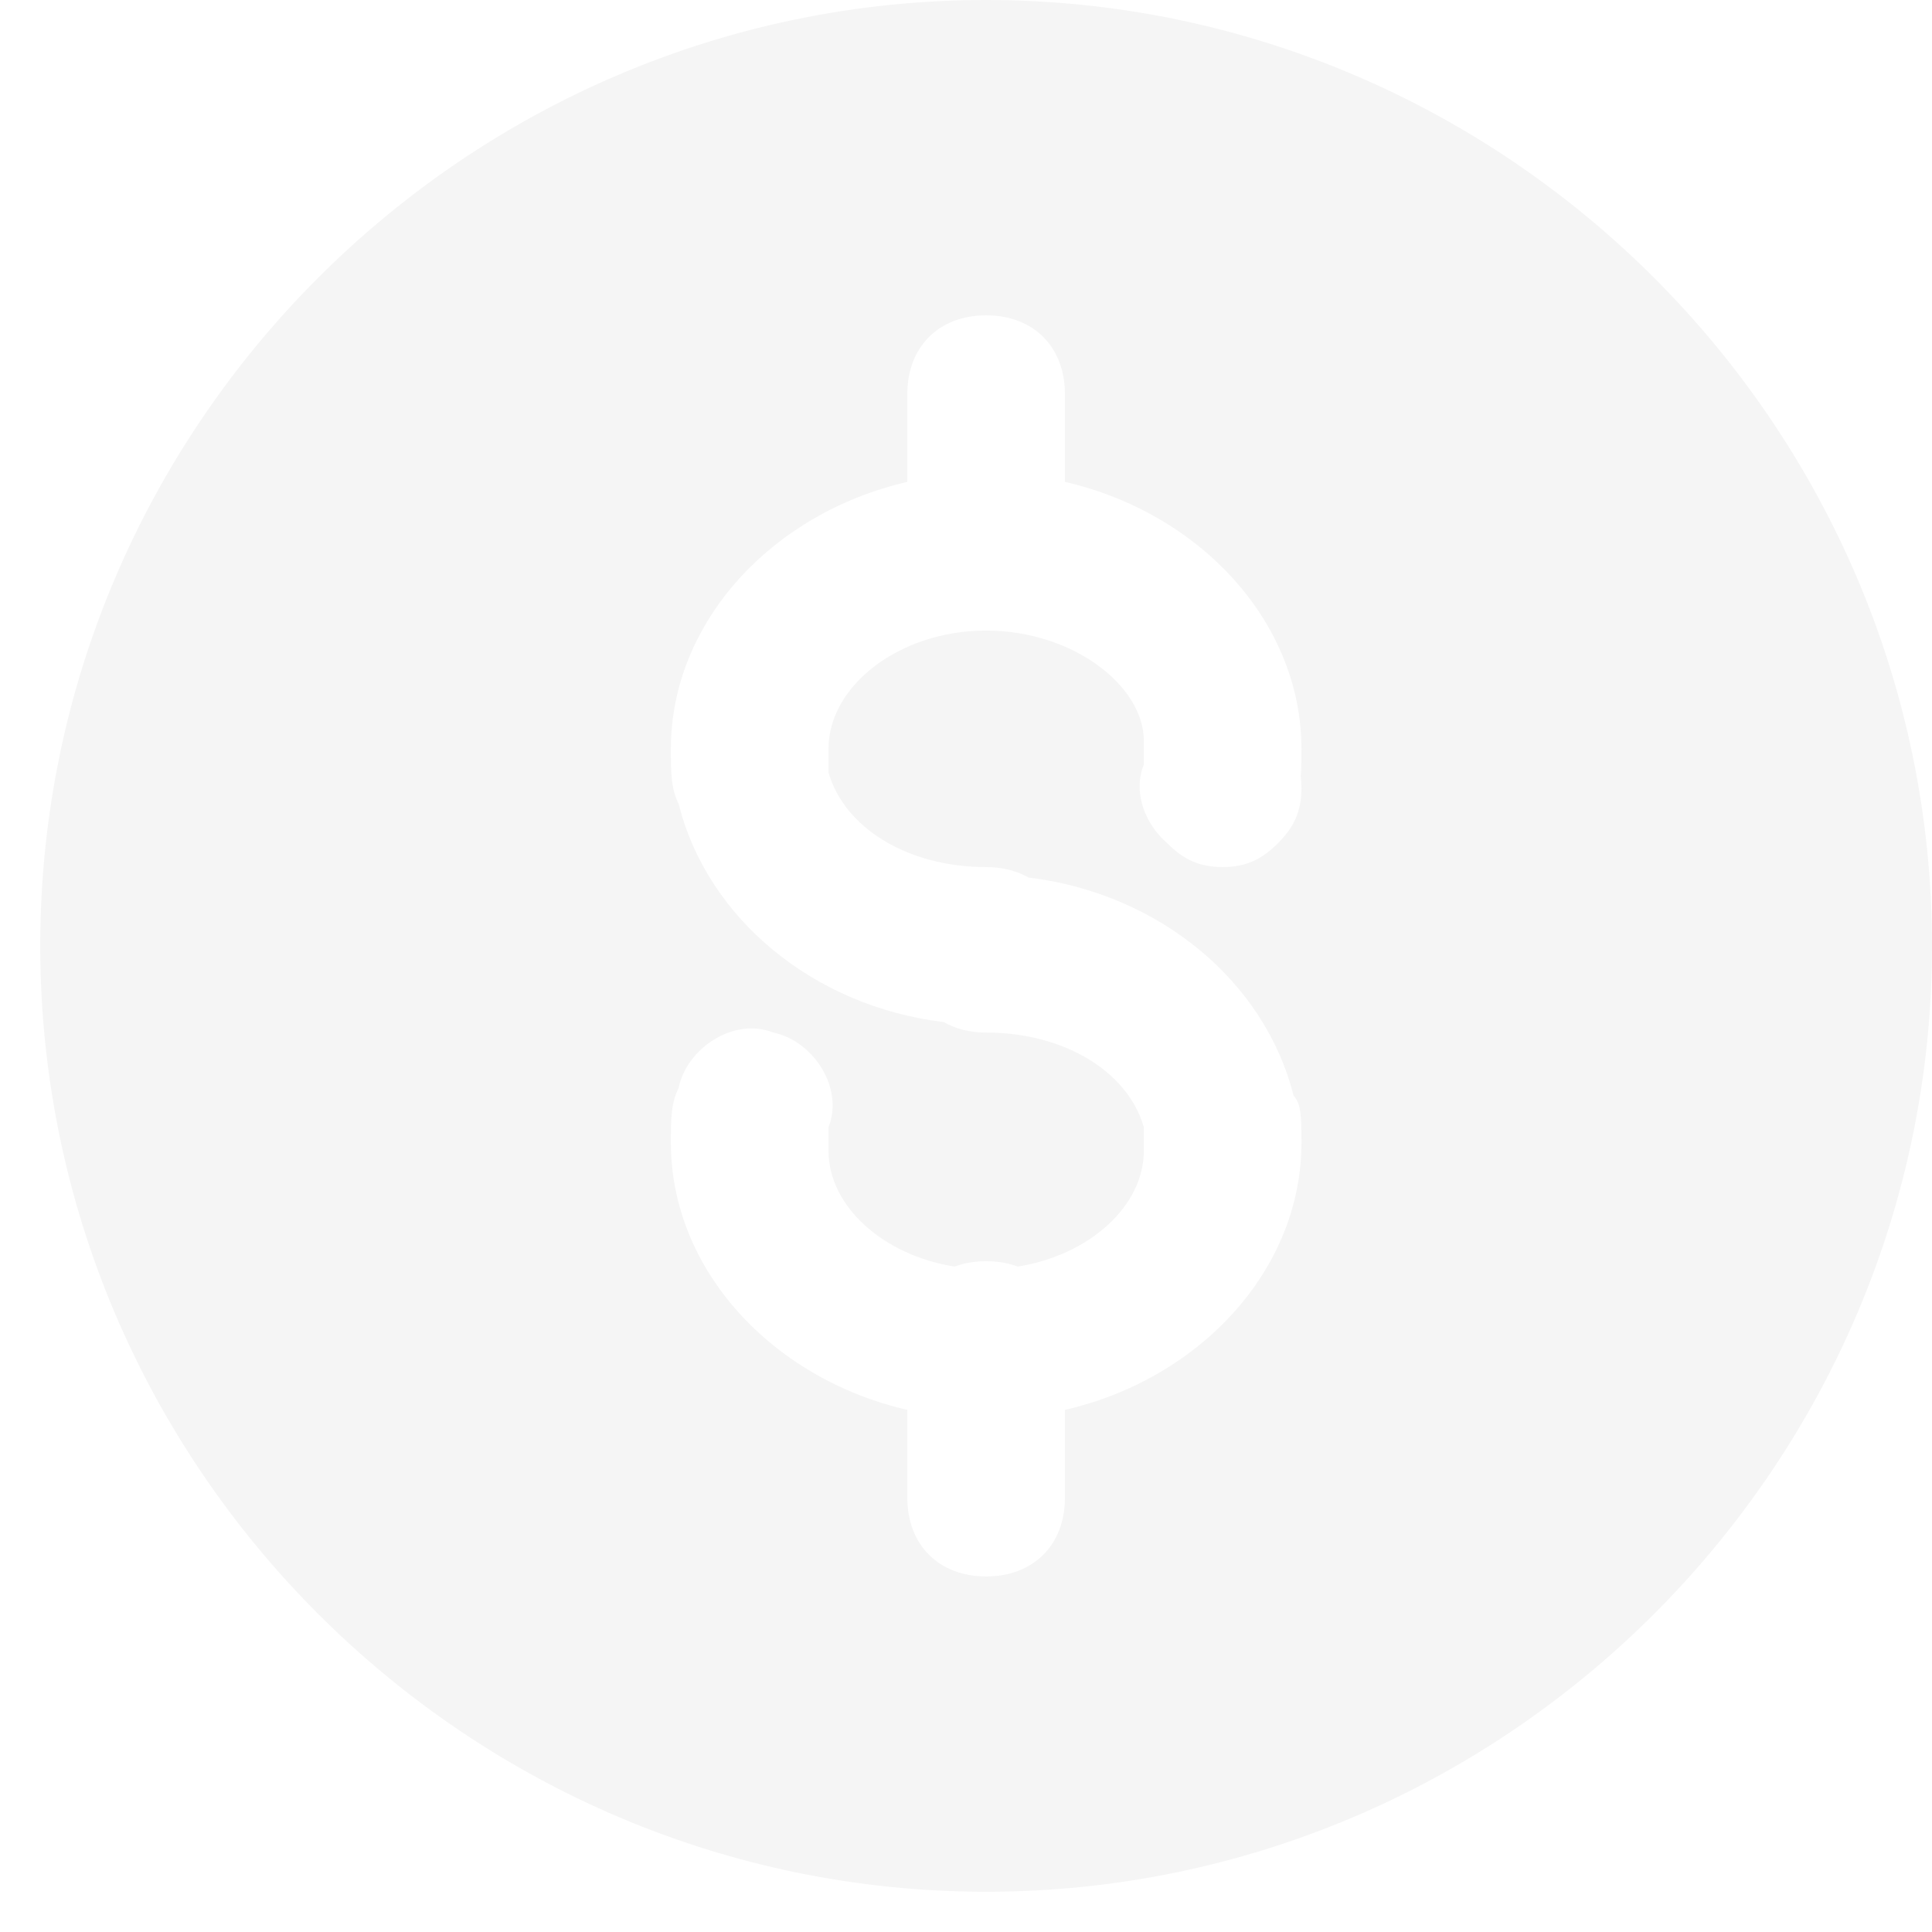
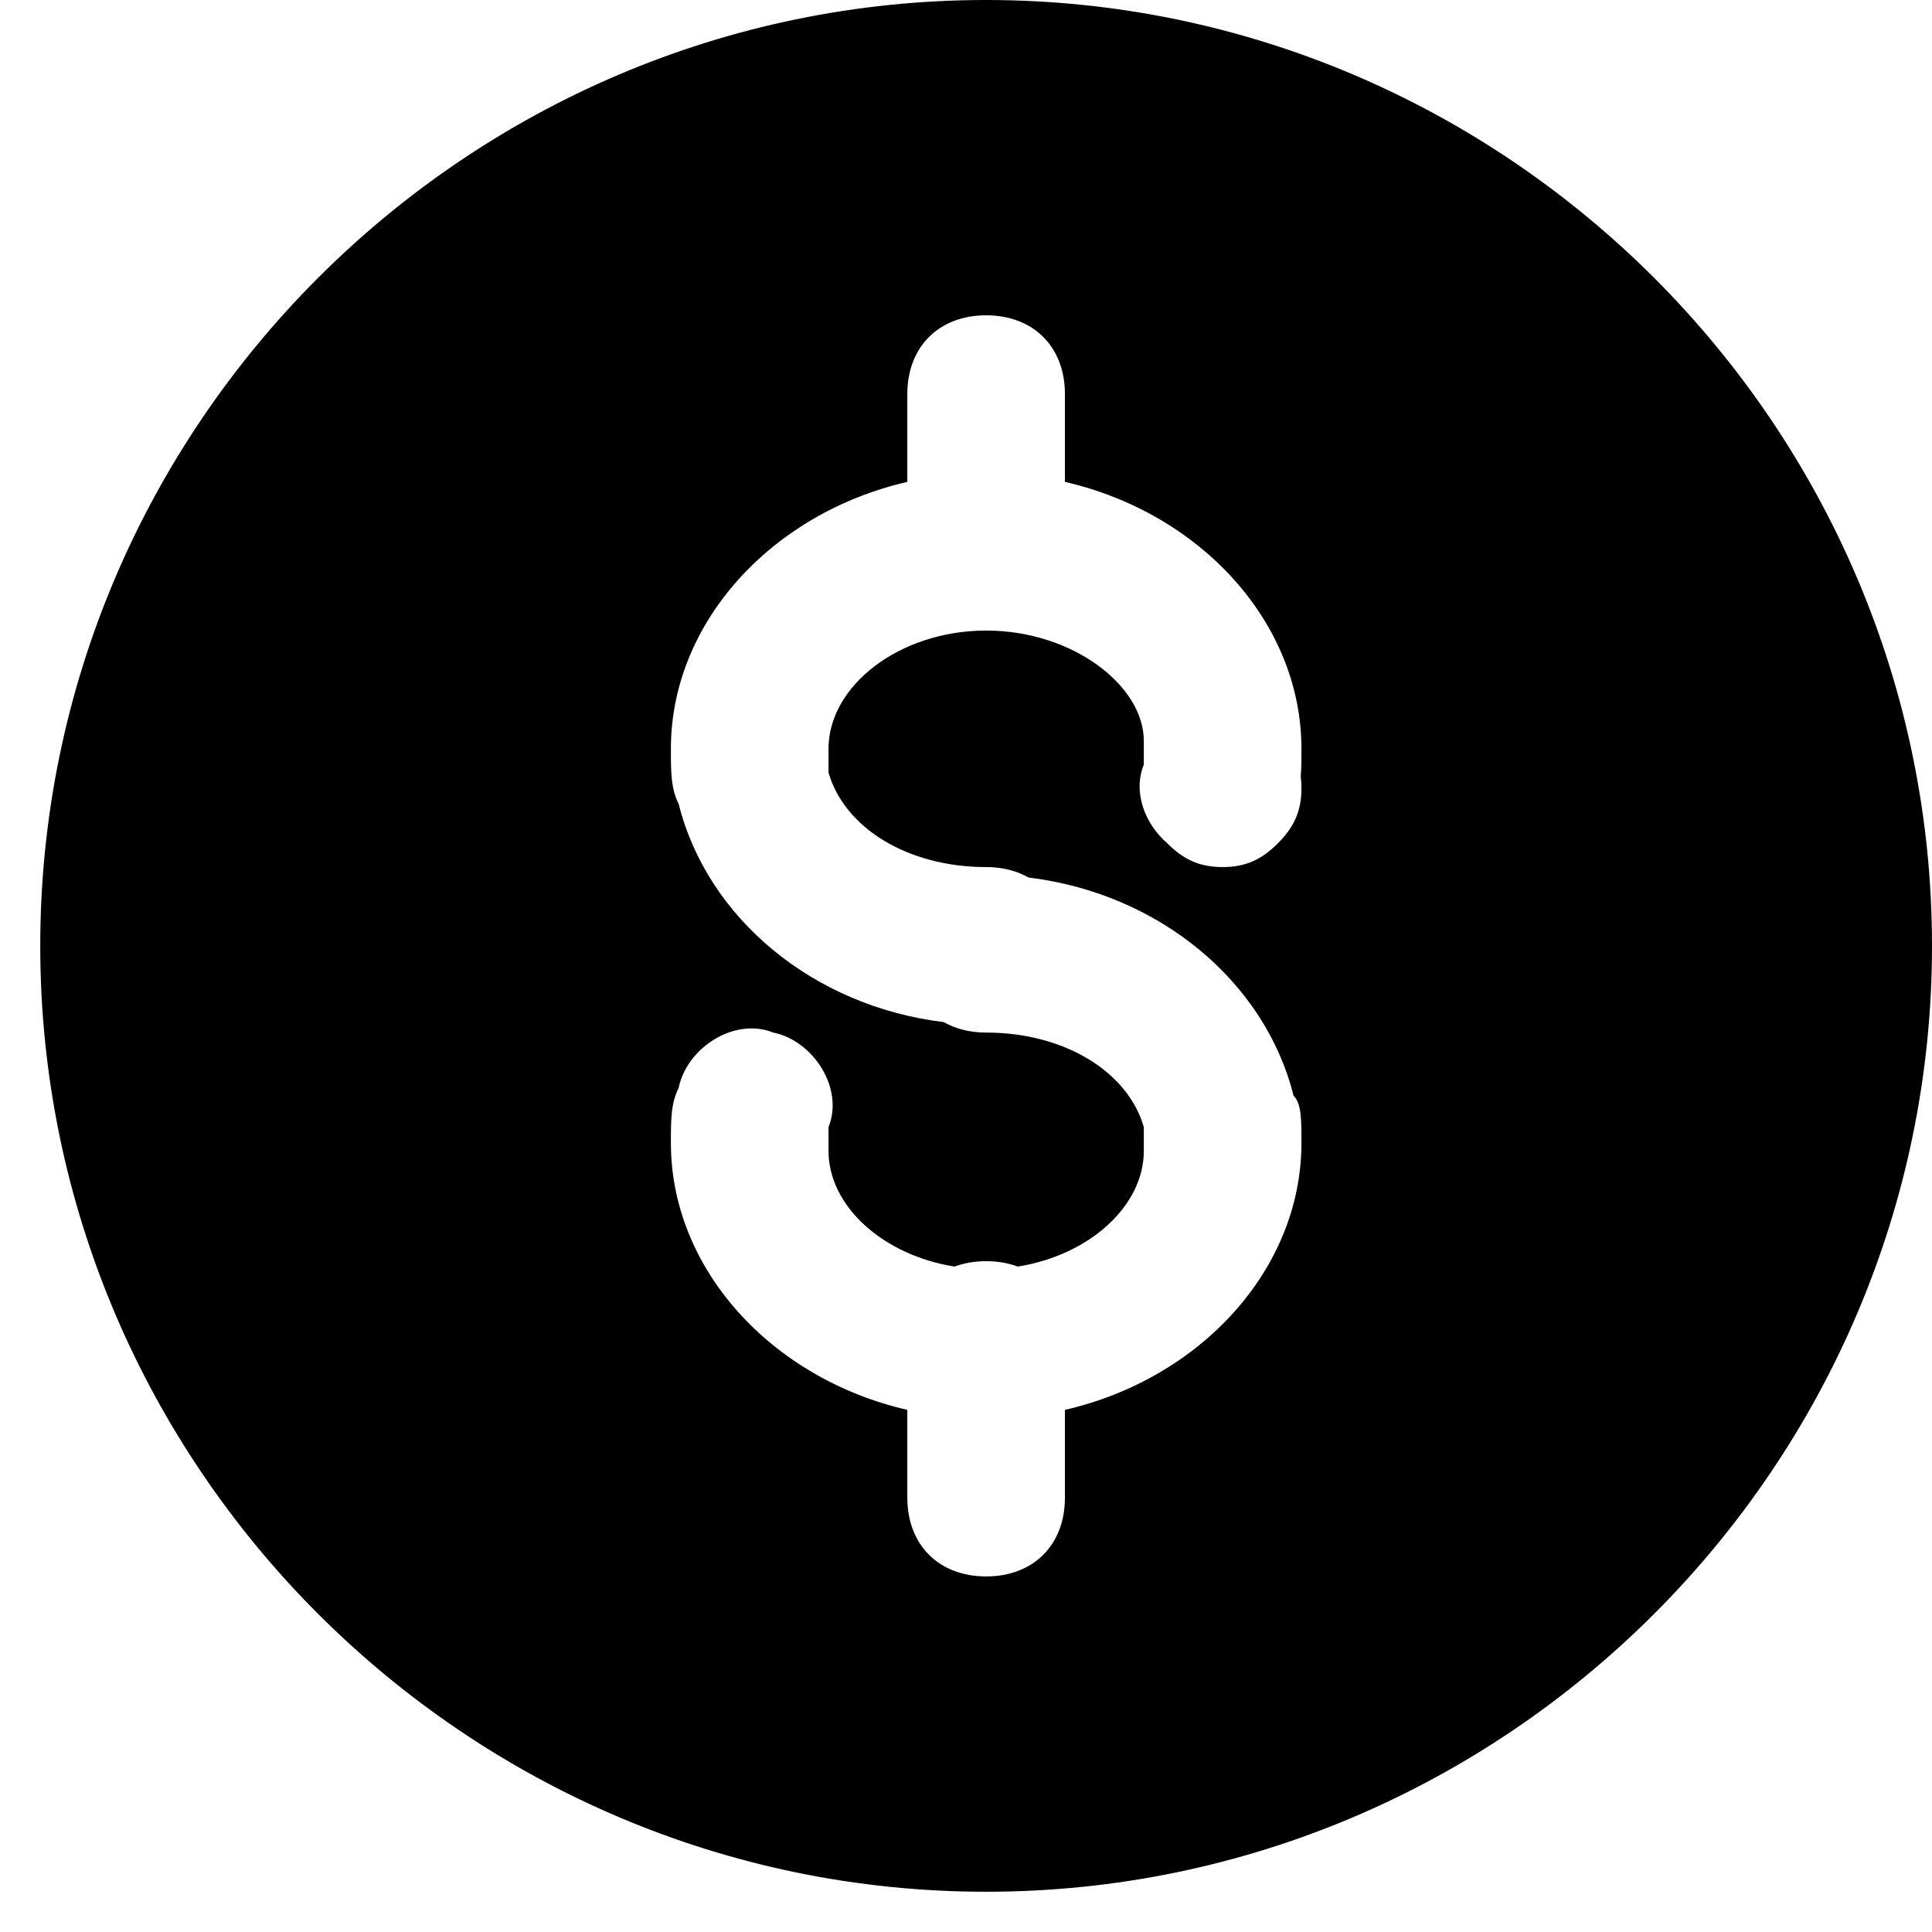
<svg xmlns="http://www.w3.org/2000/svg" width="24" height="24" viewBox="0 0 24 24" fill="none">
  <path d="M24 0H0.5V23.5H24V0Z" fill="none" />
-   <path fill-rule="evenodd" clip-rule="evenodd" d="M0.5 11.75C0.5 18.212 5.787 23.5 12.25 23.5C18.712 23.5 24 18.212 24 11.75C24 5.287 18.712 0 12.25 0C5.787 0 0.5 5.287 0.5 11.75ZM12.25 19.583C11.663 19.583 11.271 19.192 11.271 18.604V17.514C9.587 17.127 8.334 15.767 8.334 14.198C8.334 13.904 8.334 13.708 8.431 13.513C8.529 13.023 9.117 12.631 9.606 12.827C10.096 12.925 10.488 13.513 10.292 14.002V14.296C10.292 14.982 10.967 15.592 11.858 15.734C11.975 15.69 12.107 15.667 12.25 15.667C12.394 15.667 12.525 15.69 12.643 15.734C13.533 15.592 14.209 14.982 14.209 14.296V14.002C14.013 13.317 13.229 12.827 12.25 12.827C12.049 12.827 11.871 12.781 11.724 12.697C10.1 12.5 8.786 11.404 8.431 9.988C8.334 9.792 8.334 9.596 8.334 9.302C8.334 7.733 9.587 6.374 11.271 5.986V4.896C11.271 4.308 11.663 3.917 12.25 3.917C12.838 3.917 13.229 4.308 13.229 4.896V5.986C14.914 6.374 16.167 7.733 16.167 9.302C16.167 9.434 16.167 9.546 16.158 9.647C16.164 9.693 16.167 9.741 16.167 9.792C16.167 10.085 16.069 10.281 15.873 10.477C15.677 10.673 15.481 10.771 15.188 10.771C14.894 10.771 14.698 10.673 14.502 10.477L14.498 10.473C14.224 10.236 14.07 9.843 14.209 9.498V9.204C14.209 8.52 13.331 7.836 12.256 7.833L12.25 7.833L12.244 7.833C11.17 7.836 10.292 8.52 10.292 9.302V9.596C10.488 10.281 11.271 10.771 12.25 10.771C12.451 10.771 12.629 10.817 12.777 10.901C14.4 11.098 15.715 12.194 16.069 13.611C16.167 13.708 16.167 13.904 16.167 14.198C16.167 15.767 14.914 17.127 13.229 17.514V18.604C13.229 19.192 12.838 19.583 12.25 19.583Z" fill="#F5F5F5" />
+   <path fill-rule="evenodd" clip-rule="evenodd" d="M0.5 11.75C0.5 18.212 5.787 23.5 12.25 23.5C18.712 23.5 24 18.212 24 11.75C24 5.287 18.712 0 12.25 0C5.787 0 0.5 5.287 0.5 11.75ZM12.25 19.583C11.663 19.583 11.271 19.192 11.271 18.604V17.514C9.587 17.127 8.334 15.767 8.334 14.198C8.334 13.904 8.334 13.708 8.431 13.513C8.529 13.023 9.117 12.631 9.606 12.827C10.096 12.925 10.488 13.513 10.292 14.002V14.296C10.292 14.982 10.967 15.592 11.858 15.734C11.975 15.69 12.107 15.667 12.25 15.667C12.394 15.667 12.525 15.69 12.643 15.734C13.533 15.592 14.209 14.982 14.209 14.296V14.002C14.013 13.317 13.229 12.827 12.25 12.827C12.049 12.827 11.871 12.781 11.724 12.697C10.1 12.5 8.786 11.404 8.431 9.988C8.334 9.792 8.334 9.596 8.334 9.302C8.334 7.733 9.587 6.374 11.271 5.986V4.896C11.271 4.308 11.663 3.917 12.25 3.917C12.838 3.917 13.229 4.308 13.229 4.896V5.986C14.914 6.374 16.167 7.733 16.167 9.302C16.167 9.434 16.167 9.546 16.158 9.647C16.164 9.693 16.167 9.741 16.167 9.792C16.167 10.085 16.069 10.281 15.873 10.477C15.677 10.673 15.481 10.771 15.188 10.771C14.894 10.771 14.698 10.673 14.502 10.477L14.498 10.473C14.224 10.236 14.07 9.843 14.209 9.498V9.204C14.209 8.52 13.331 7.836 12.256 7.833L12.25 7.833L12.244 7.833C11.17 7.836 10.292 8.52 10.292 9.302V9.596C10.488 10.281 11.271 10.771 12.25 10.771C12.451 10.771 12.629 10.817 12.777 10.901C14.4 11.098 15.715 12.194 16.069 13.611C16.167 13.708 16.167 13.904 16.167 14.198C16.167 15.767 14.914 17.127 13.229 17.514V18.604C13.229 19.192 12.838 19.583 12.25 19.583Z" fill="currentColor" />
</svg>
